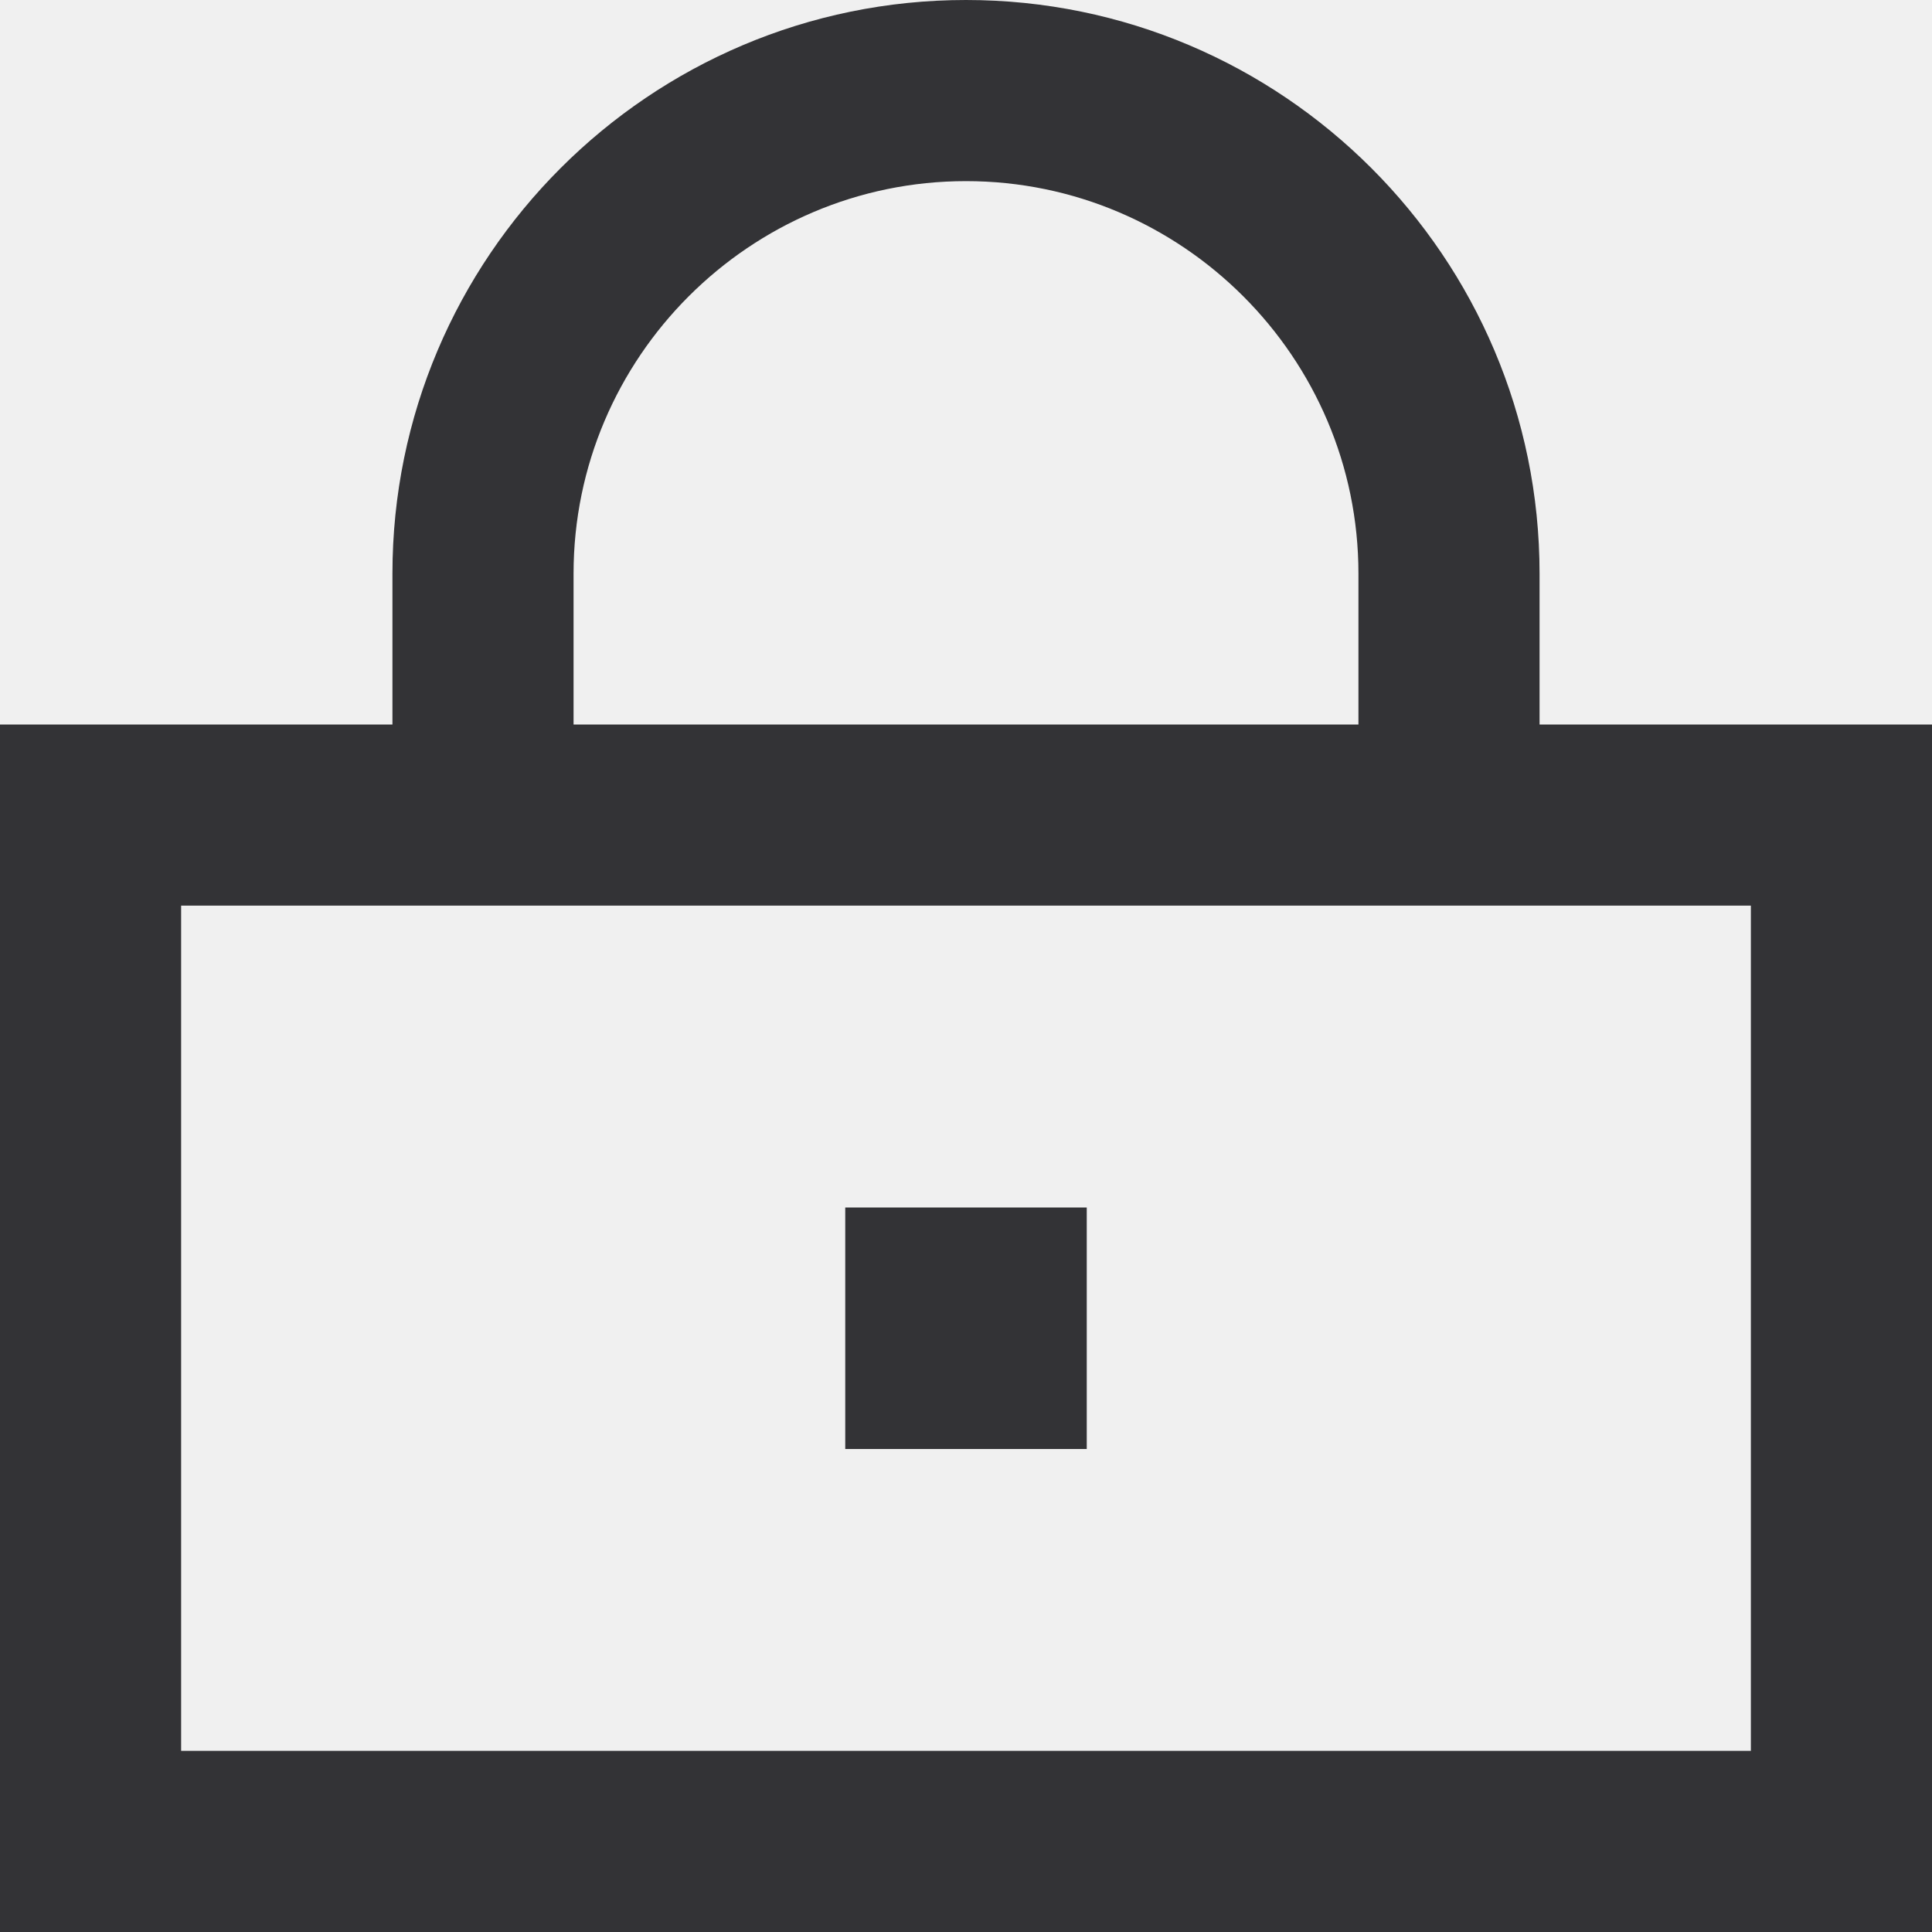
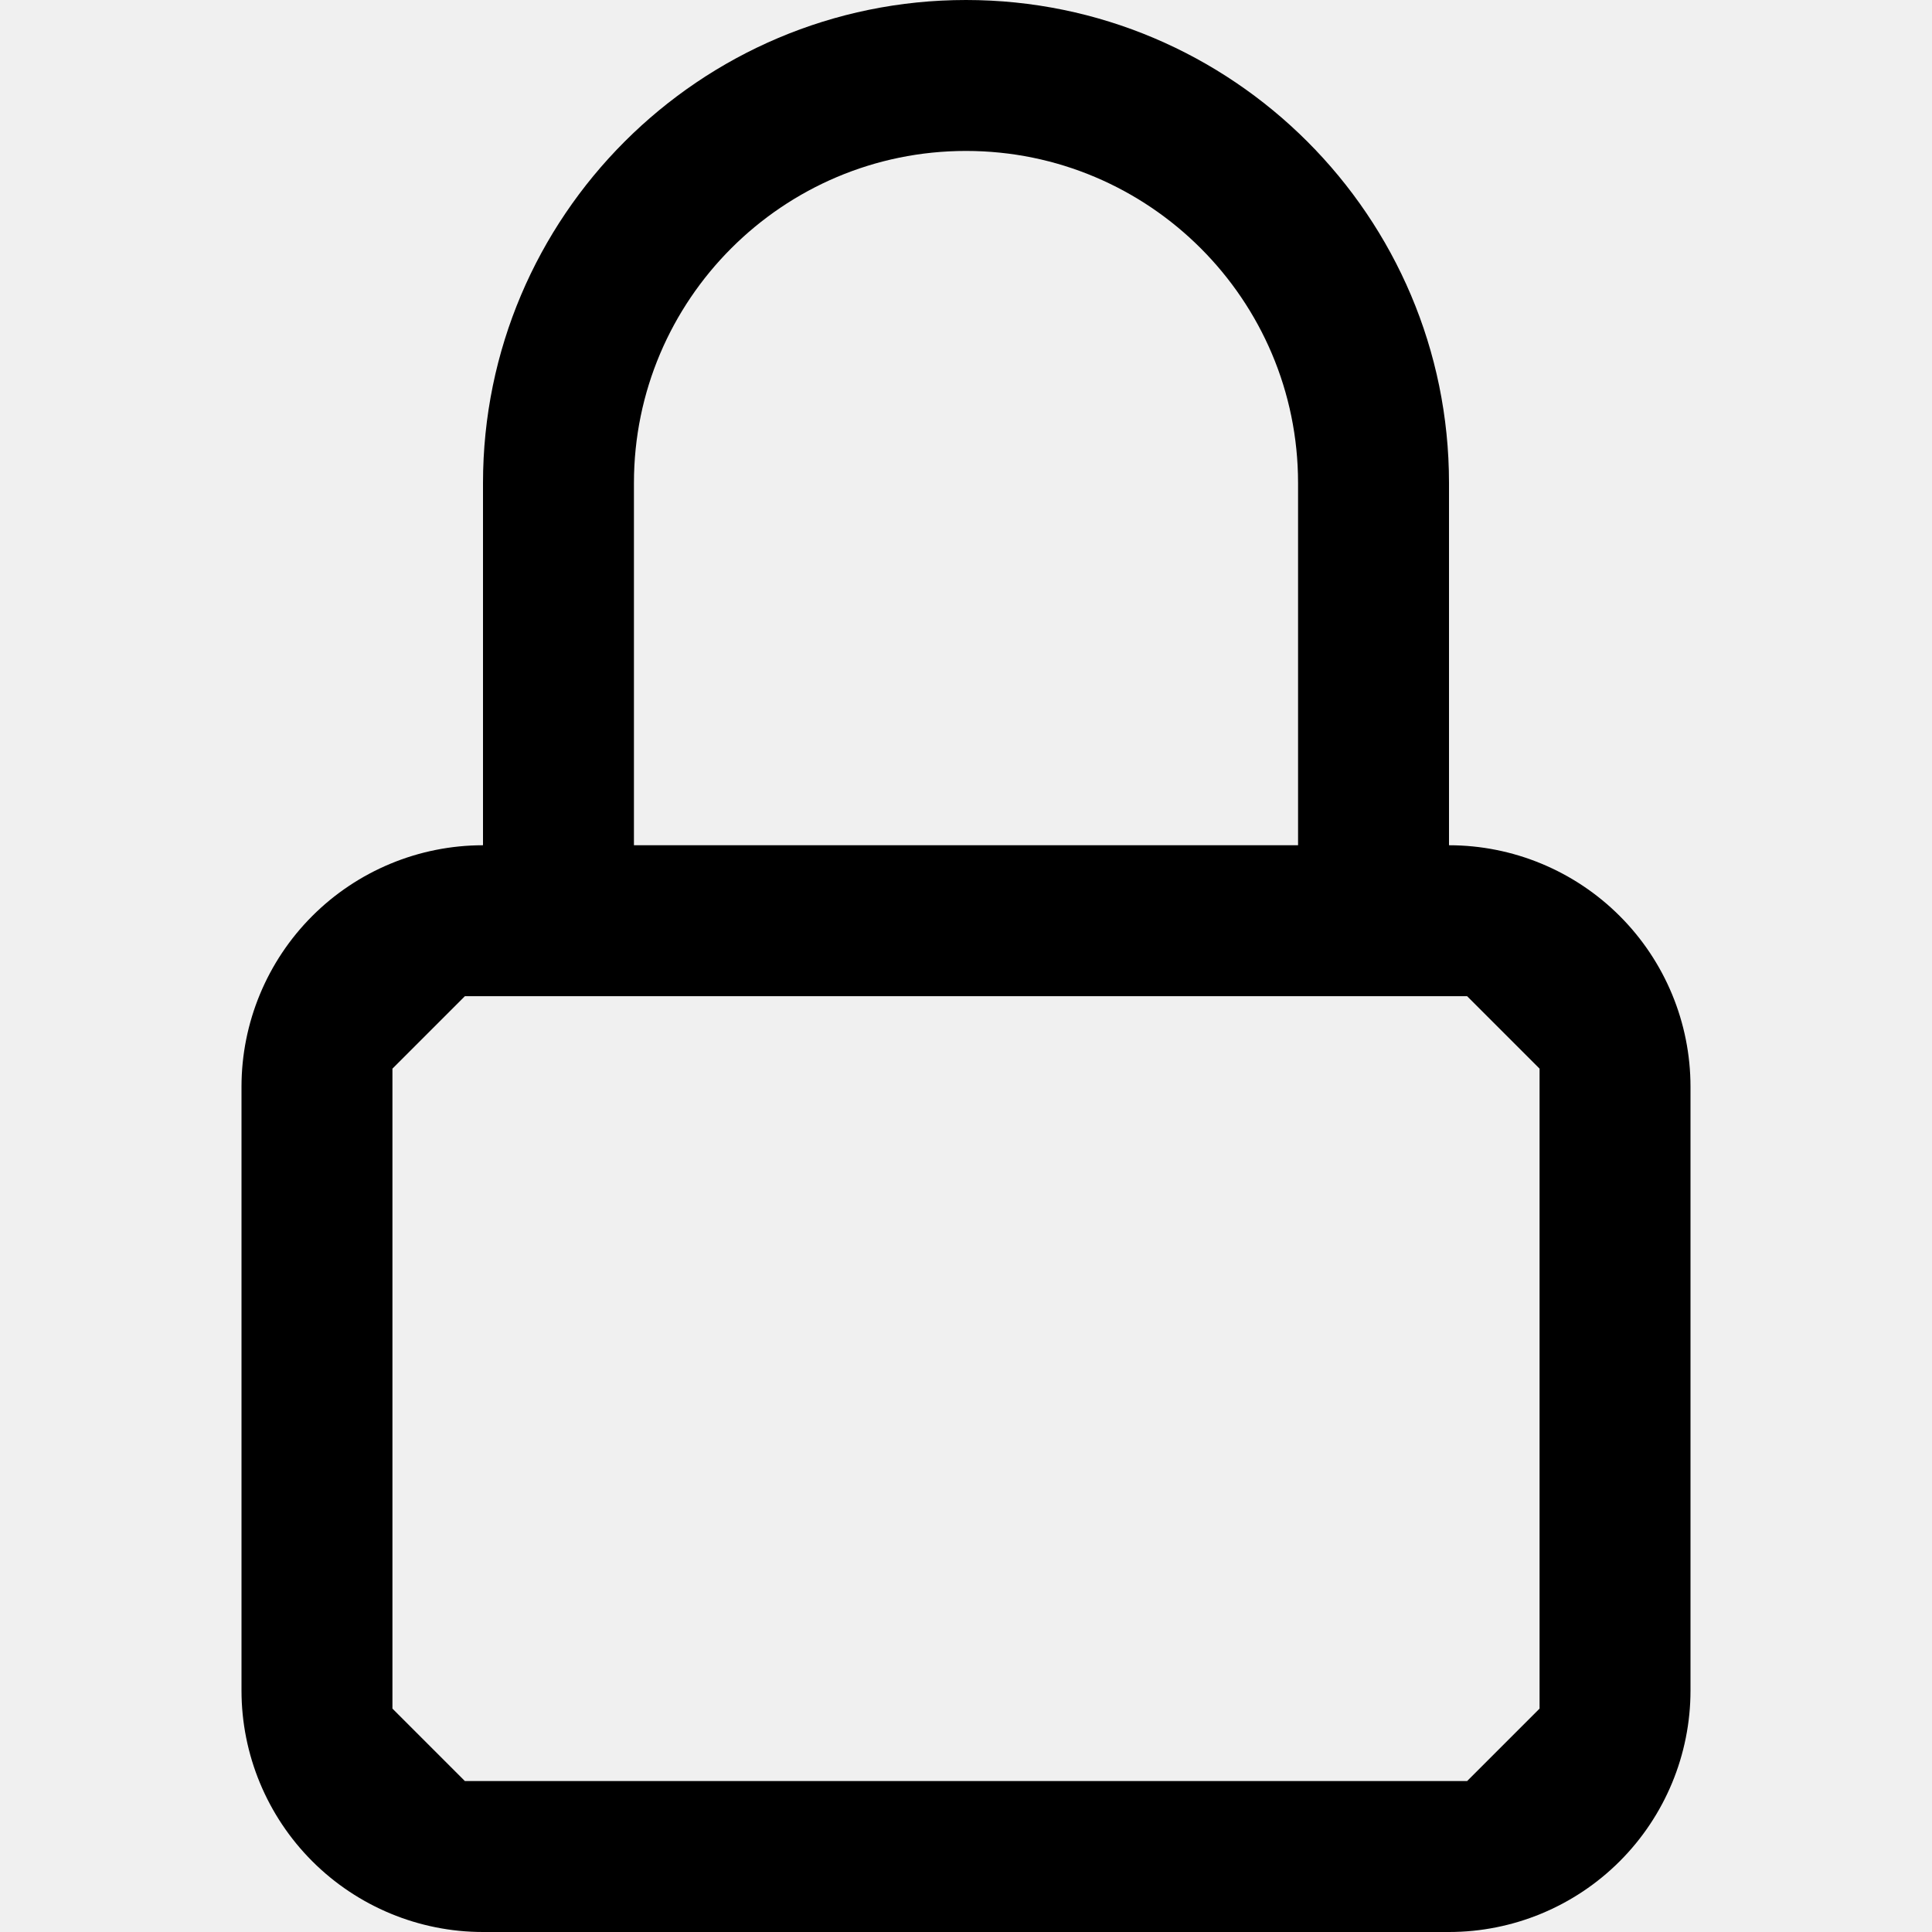
<svg xmlns="http://www.w3.org/2000/svg" width="16" height="16" viewBox="0 0 16 16" fill="none">
-   <g clip-path="url(#clip0_3_1330)">
-     <path d="M9 10H7V12H9V10Z" fill="#333336" />
-     <path d="M12.75 4.75C12.75 2.13 10.62 0 8 0C5.38 0 3.25 2.13 3.25 4.75L3.25 6H0L0 16L16 16L16 6H12.75V4.75ZM4.75 4.75C4.75 2.96 6.21 1.5 8 1.5C9.79 1.5 11.25 2.96 11.25 4.75V6L4.75 6V4.75ZM14.5 14.5L1.5 14.5L1.5 7.5L14.5 7.5V14.5Z" fill="#333336" />
-   </g>
-   <defs>
-     <clipPath id="clip0_3_1330">
-       <rect width="16" height="16" fill="white" />
-     </clipPath>
-   </defs>
+   <path d="M12 7V4C12 1.794 10.206 0 8 0C5.794 0 4 1.794 4 4V7C3.47 7 2.961 7.211 2.586 7.586C2.211 7.961 2 8.47 2 9V14C2 14.53 2.211 15.039 2.586 15.414C2.961 15.789 3.47 16 4 16H12C12.53 16 13.039 15.789 13.414 15.414C13.789 15.039 14 14.53 14 14V9C14 8.47 13.789 7.961 13.414 7.586C13.039 7.211 12.53 7 12 7ZM5.25 4C5.25 2.483 6.483 1.25 8 1.25C9.517 1.25 10.75 2.483 10.75 4V7H5.25V4ZM12.75 14.15L12.15 14.75H3.85L3.25 14.15V8.85L3.85 8.25H12.15L12.75 8.85V14.15Z" fill="black" />
</svg>
